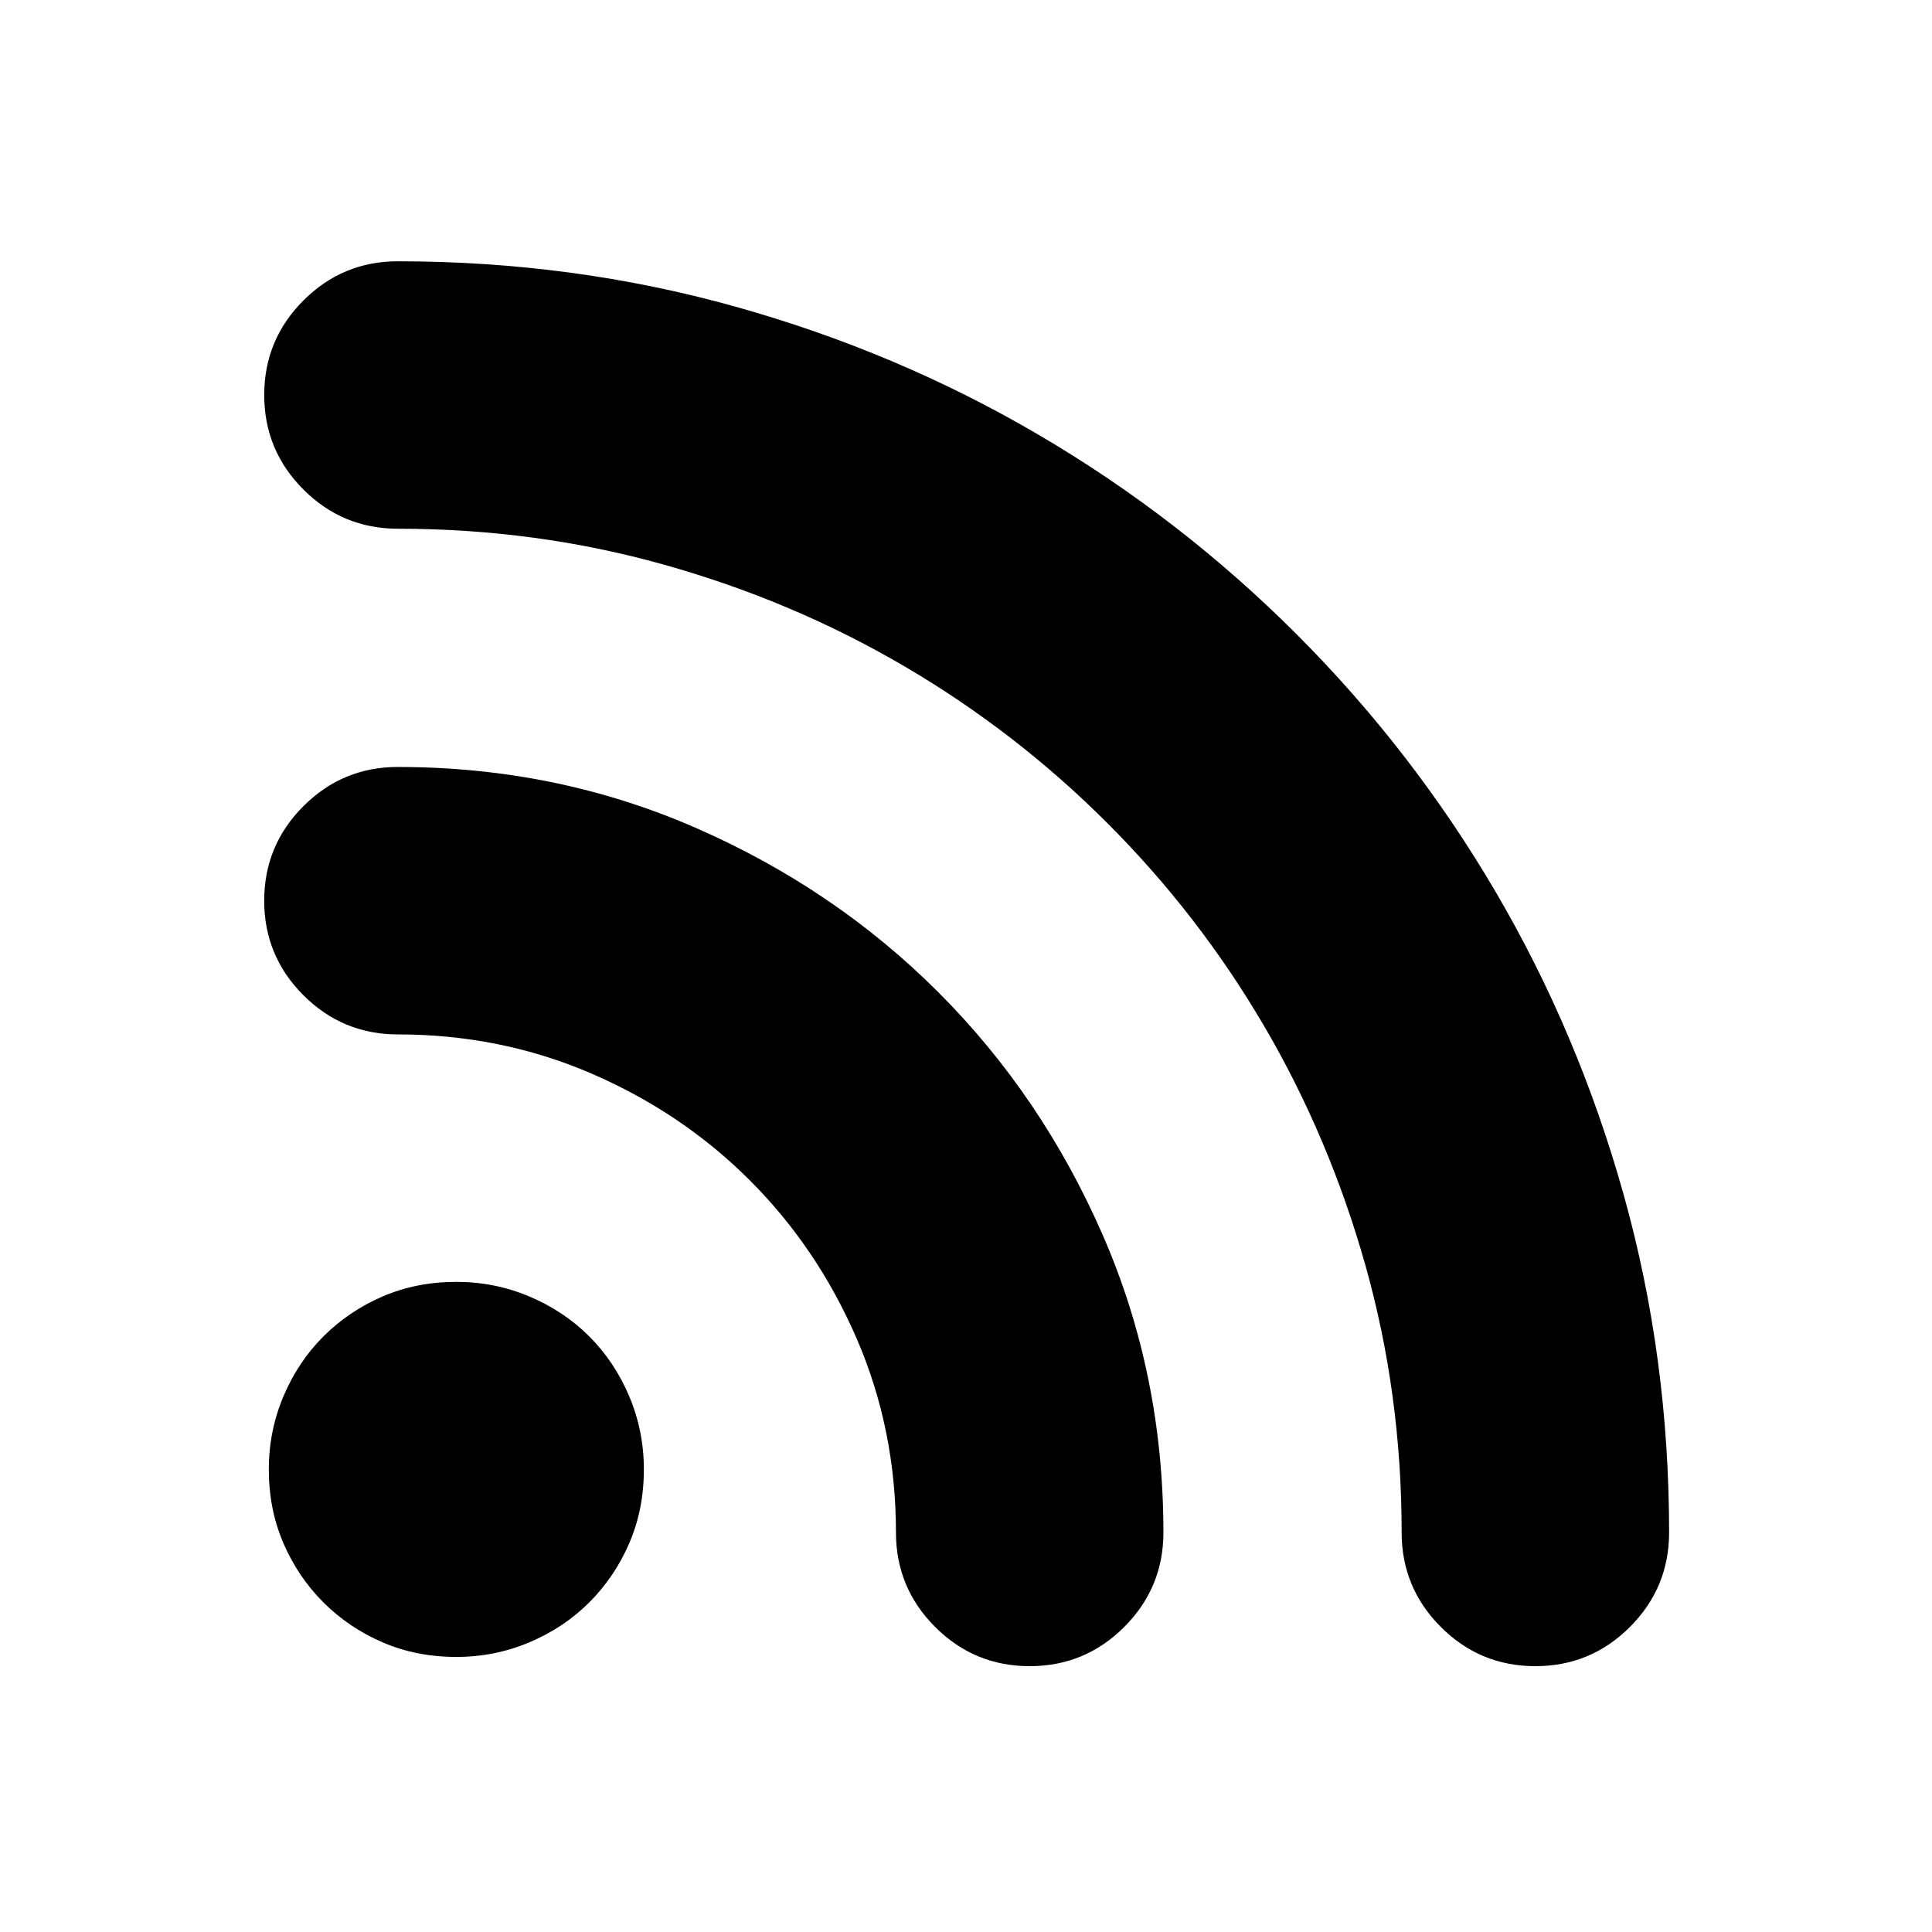
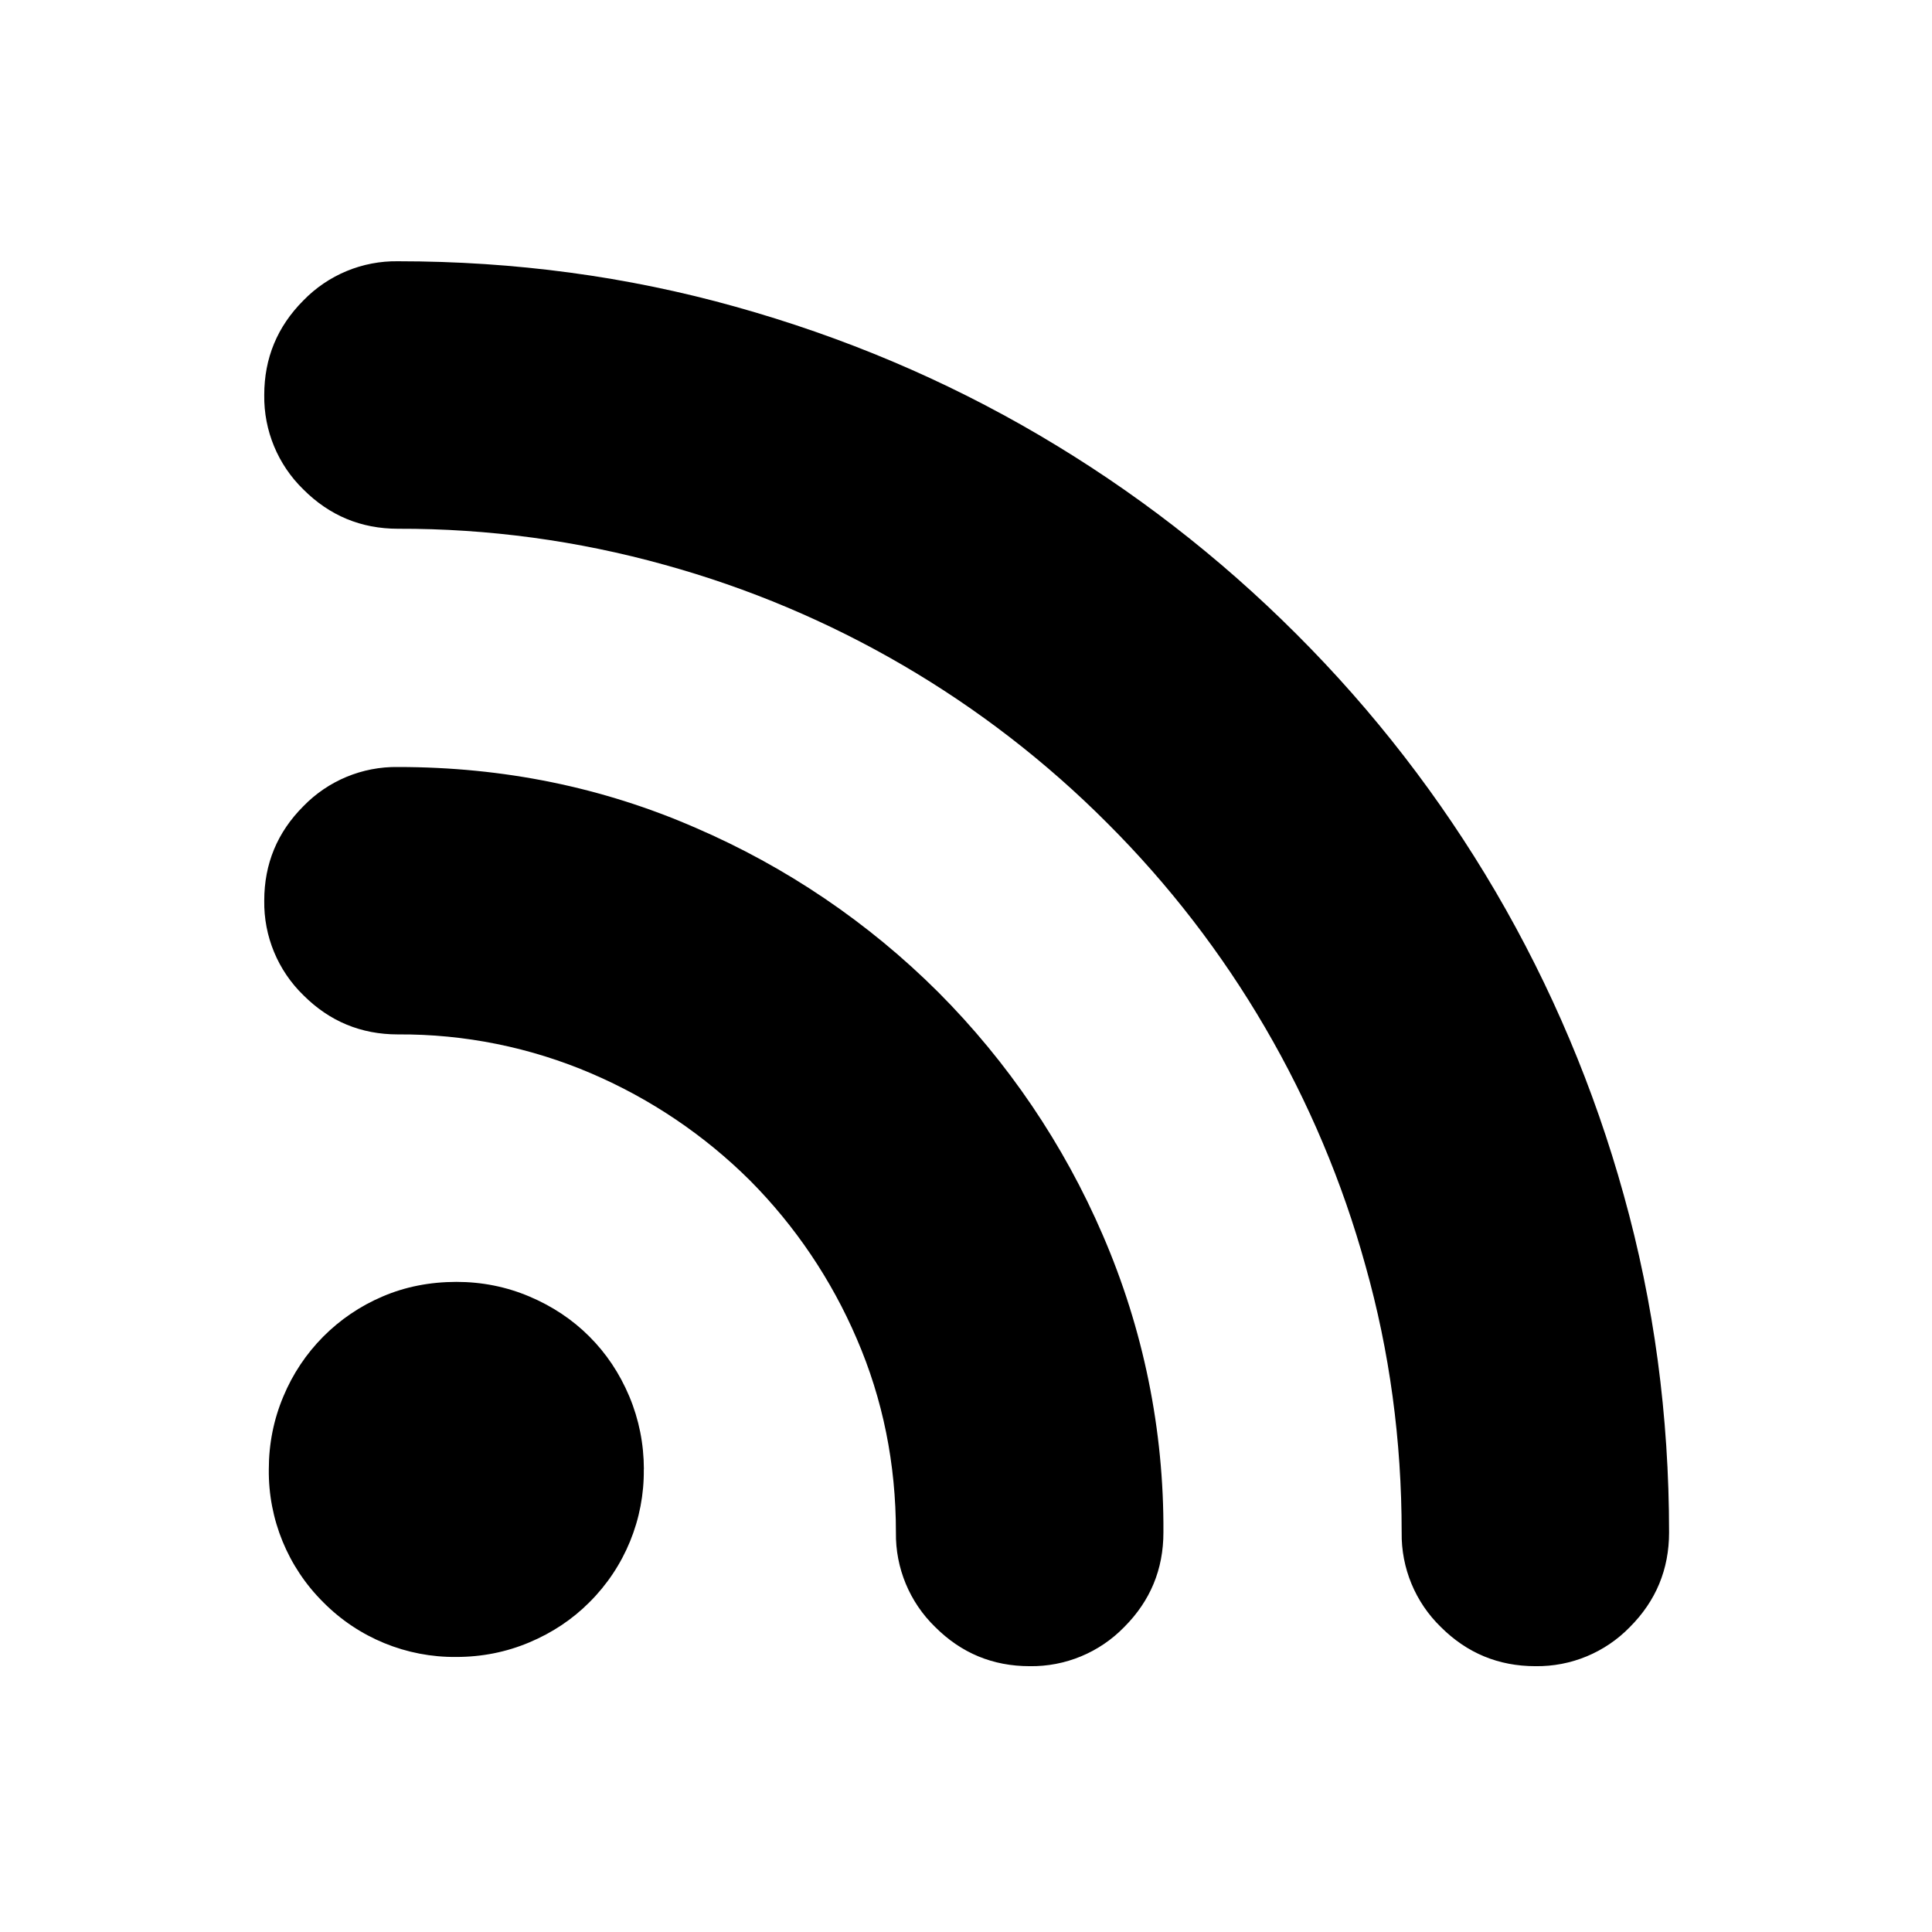
<svg xmlns="http://www.w3.org/2000/svg" class="rss" viewBox="0 0 22 22">
-   <path d="m61.978 6.553c46.512 0 91.29 6.02 134.33 18.05 43.04 12.04 83.33 29.07 120.87 51.1 37.537 22.03 71.71 48.45 102.51 79.25 30.803 30.804 57.22 64.974 79.25 102.51 22.03 37.539 39.06 77.83 51.1 120.87 12.04 43.04 18.05 87.82 18.05 134.33 0 14.688-5.201 27.23-15.605 37.637-10.404 10.407-22.949 15.604-37.637 15.604-14.689 0-27.23-5.199-37.641-15.604-10.402-10.404-15.604-22.949-15.604-37.637 0-36.723-4.795-72.12-14.383-106.19-9.588-34.06-23.06-65.891-40.39-95.47-17.34-29.581-38.14-56.51-62.42-80.78-24.277-24.276-51.2-45.08-80.78-62.42-29.58-17.34-61.4-30.804-95.47-40.39-34.07-9.588-69.46-14.382-106.18-14.382-14.688 0-27.23-5.202-37.638-15.606-10.404-10.404-15.606-22.95-15.606-37.638 0-14.688 5.202-27.23 15.606-37.638 10.403-10.403 22.949-15.605 37.637-15.605m0 201.35c42.02 0 81.5 8.06 118.42 24.17 36.924 16.12 69.16 37.944 96.7 65.48 27.541 27.541 49.37 59.771 65.48 96.69 16.12 36.928 24.17 76.4 24.17 118.43 0 14.688-5.201 27.23-15.604 37.637-10.404 10.404-22.949 15.604-37.641 15.604-14.688 0-27.23-5.199-37.637-15.604-10.404-10.404-15.606-22.949-15.606-37.637 0-27.338-5.202-53.04-15.606-77.11-10.404-24.07-24.582-45.08-42.534-63.04-17.952-17.953-38.964-32.13-63.04-42.535-24.07-10.402-49.776-15.604-77.11-15.604-14.688 0-27.23-5.201-37.638-15.605-10.404-10.405-15.606-22.951-15.606-37.639 0-14.688 5.202-27.23 15.606-37.638 10.404-10.406 22.95-15.608 37.638-15.608m97.92 279.68c0 10.609-1.938 20.4-5.814 29.377-3.876 8.979-9.18 16.83-15.912 23.563-6.732 6.729-14.688 12.03-23.868 15.912-9.18 3.875-18.87 5.811-29.07 5.811-10.608 0-20.4-1.938-29.376-5.811-8.976-3.875-16.83-9.184-23.562-15.912-6.732-6.732-12.04-14.586-15.912-23.563-3.876-8.977-5.814-18.768-5.814-29.377 0-10.197 1.938-19.889 5.814-29.07 3.876-9.184 9.18-17.14 15.912-23.869 6.732-6.732 14.586-12.04 23.562-15.912 8.976-3.875 18.768-5.814 29.376-5.814 10.2 0 19.89 1.939 29.07 5.814 9.18 3.877 17.14 9.18 23.868 15.912 6.732 6.73 12.04 14.688 15.912 23.869 3.876 9.178 5.814 18.867 5.814 29.07" transform="matrix(.0286 0 0 .0286 2.759 2.788)" />
+   <path d="M4.532 2.975q1.995 0 3.841.517 1.847.516 3.457 1.461t2.932 2.267a14.5 14.5 0 0 1 2.267 2.931 14.5 14.5 0 0 1 1.461 3.457q.516 1.847.516 3.842 0 .63-.446 1.077a1.47 1.47 0 0 1-1.076.446q-.63 0-1.077-.446a1.47 1.47 0 0 1-.446-1.077q0-1.575-.412-3.037a11.416 11.416 0 0 0-2.94-5.04 11.4 11.4 0 0 0-5.04-2.941 11.2 11.2 0 0 0-3.037-.411q-.63 0-1.077-.447a1.47 1.47 0 0 1-.446-1.076q0-.63.446-1.077a1.47 1.47 0 0 1 1.077-.446m0 5.759q1.802 0 3.386.691a8.9 8.9 0 0 1 2.766 1.873 8.9 8.9 0 0 1 1.873 2.765 8.4 8.4 0 0 1 .691 3.387q0 .63-.446 1.077a1.47 1.47 0 0 1-1.077.446q-.63 0-1.076-.446a1.47 1.47 0 0 1-.447-1.077q0-1.173-.446-2.205a5.8 5.8 0 0 0-1.216-1.803 5.8 5.8 0 0 0-1.803-1.217 5.5 5.5 0 0 0-2.206-.446q-.63 0-1.076-.446a1.47 1.47 0 0 1-.446-1.077q0-.63.446-1.076a1.47 1.47 0 0 1 1.076-.446m2.8 7.998a2.1 2.1 0 0 1-.62 1.514q-.289.29-.683.456t-.832.166a2.1 2.1 0 0 1-1.514-.622 2.097 2.097 0 0 1-.621-1.514q0-.437.166-.831a2.12 2.12 0 0 1 1.13-1.138q.384-.165.84-.166.437 0 .83.166.395.167.683.455.29.289.456.683.165.394.166.831" />
</svg>
